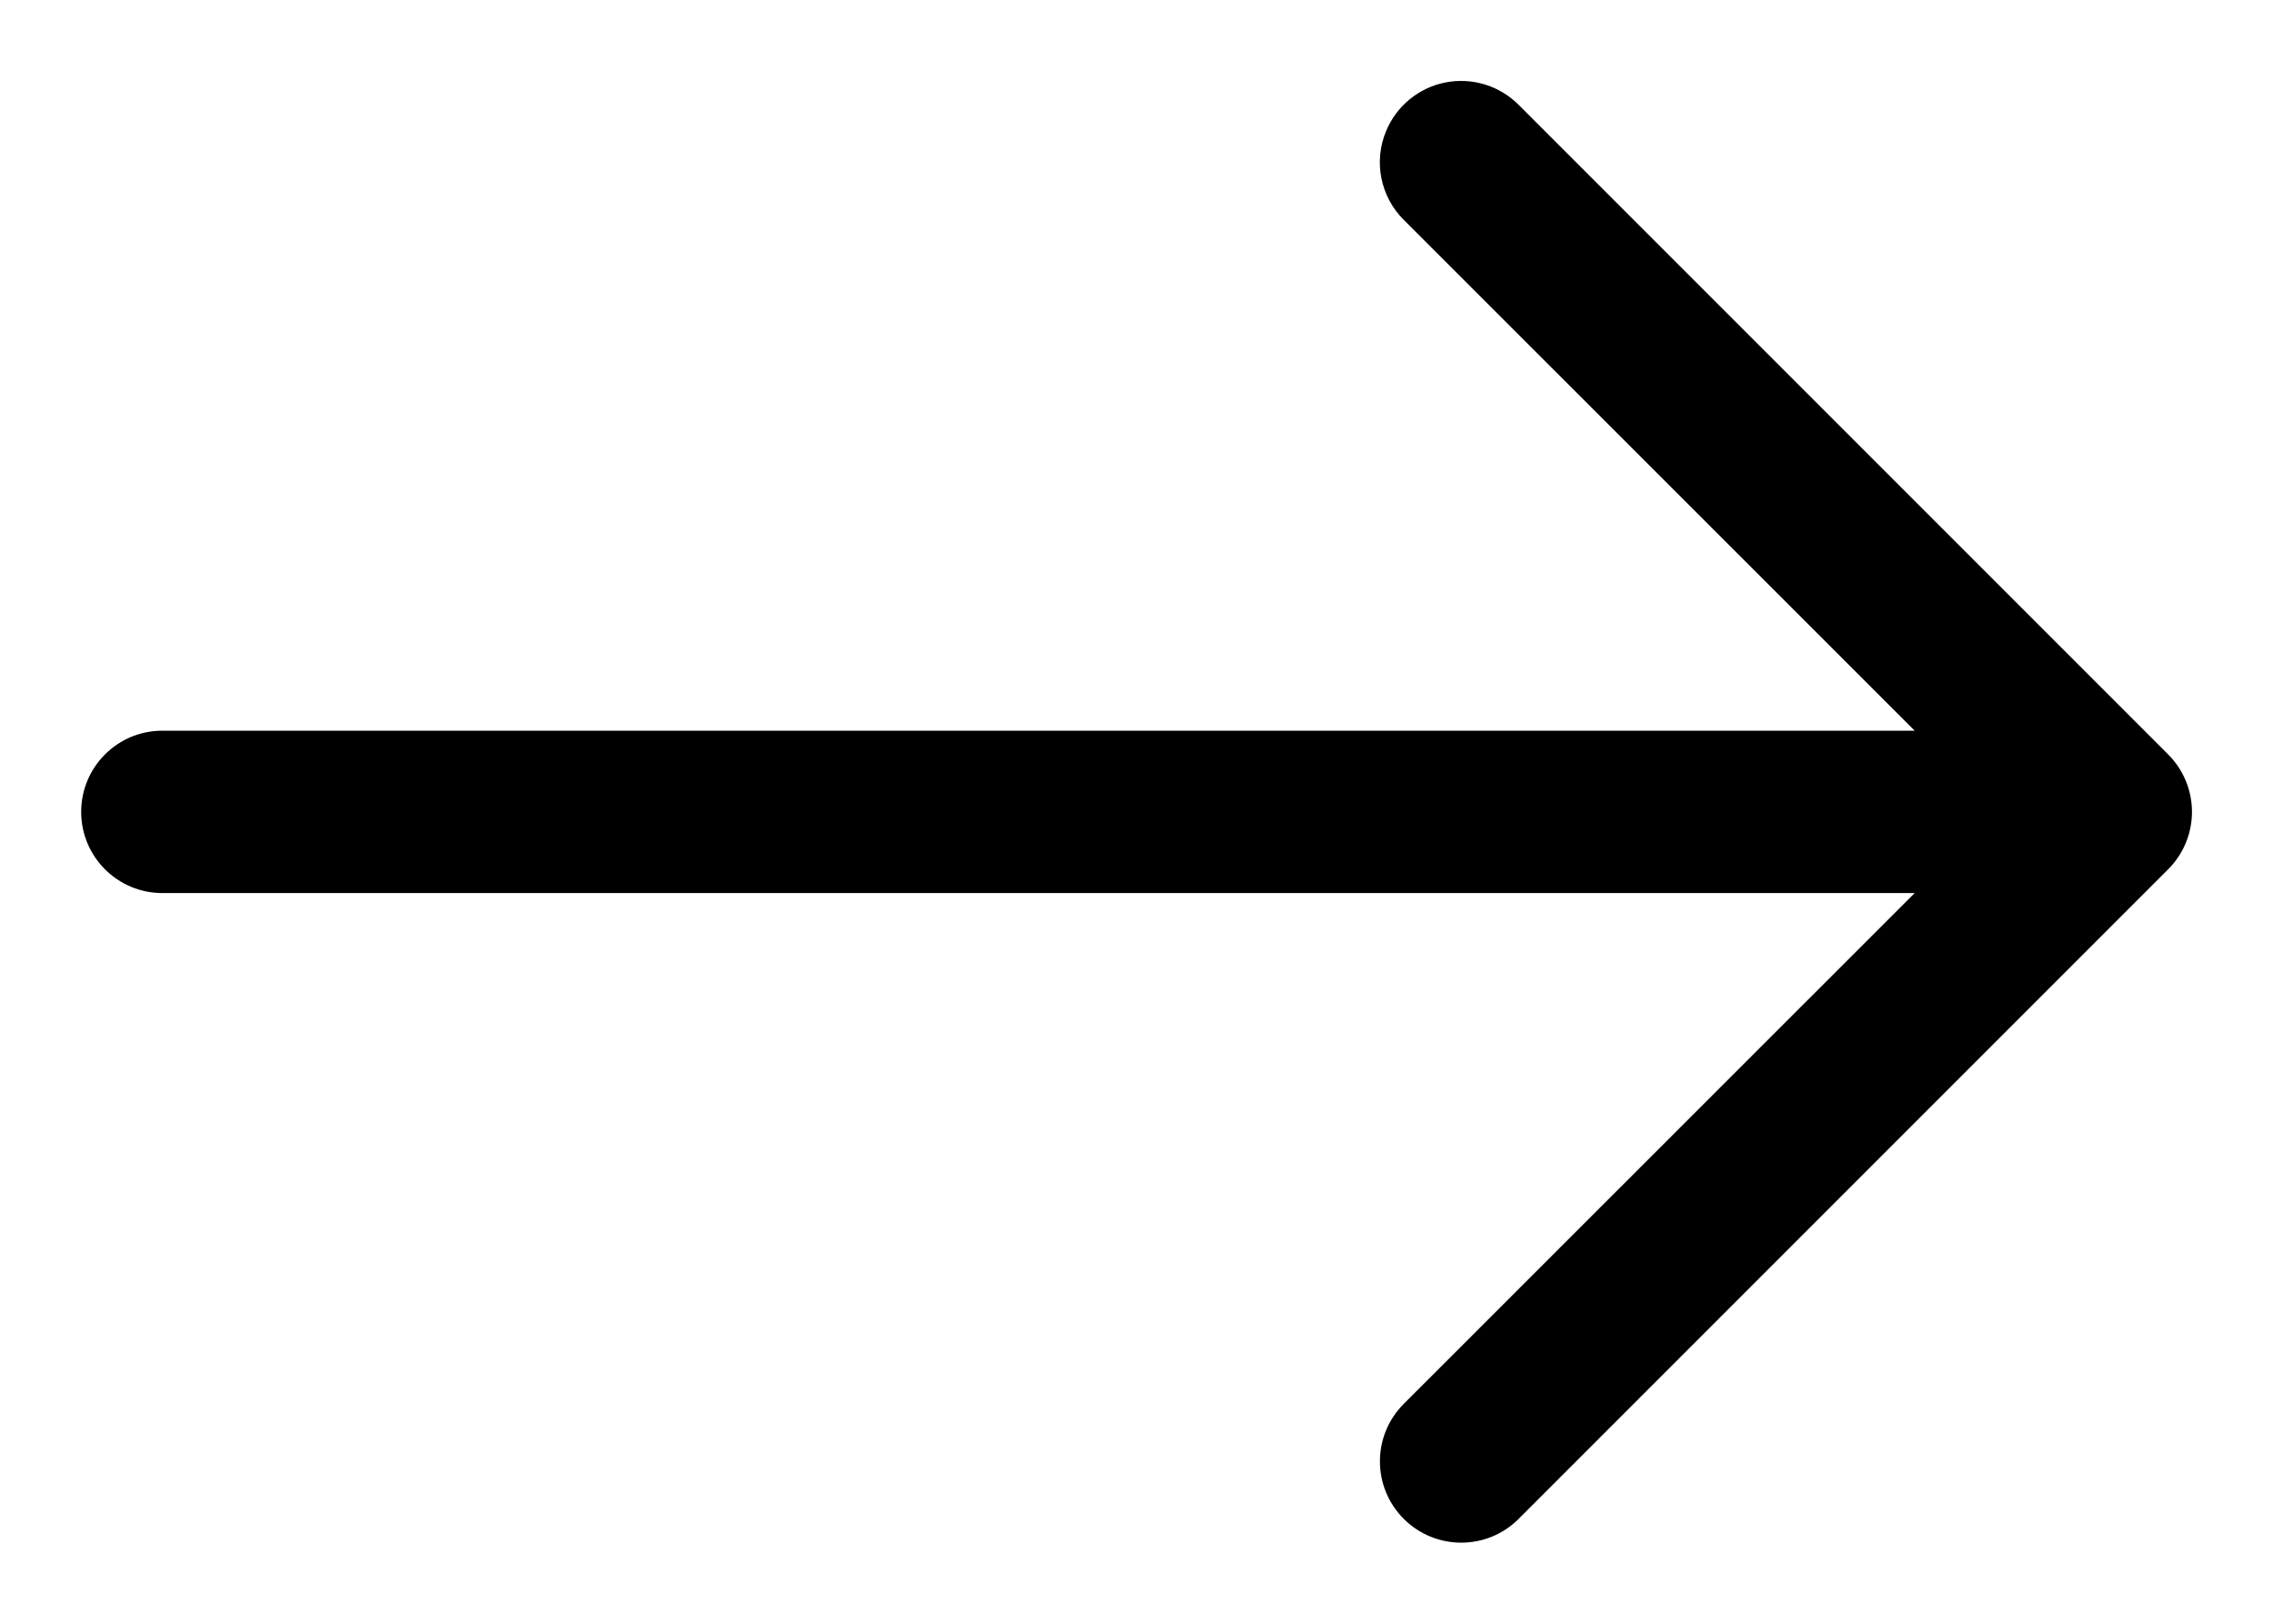
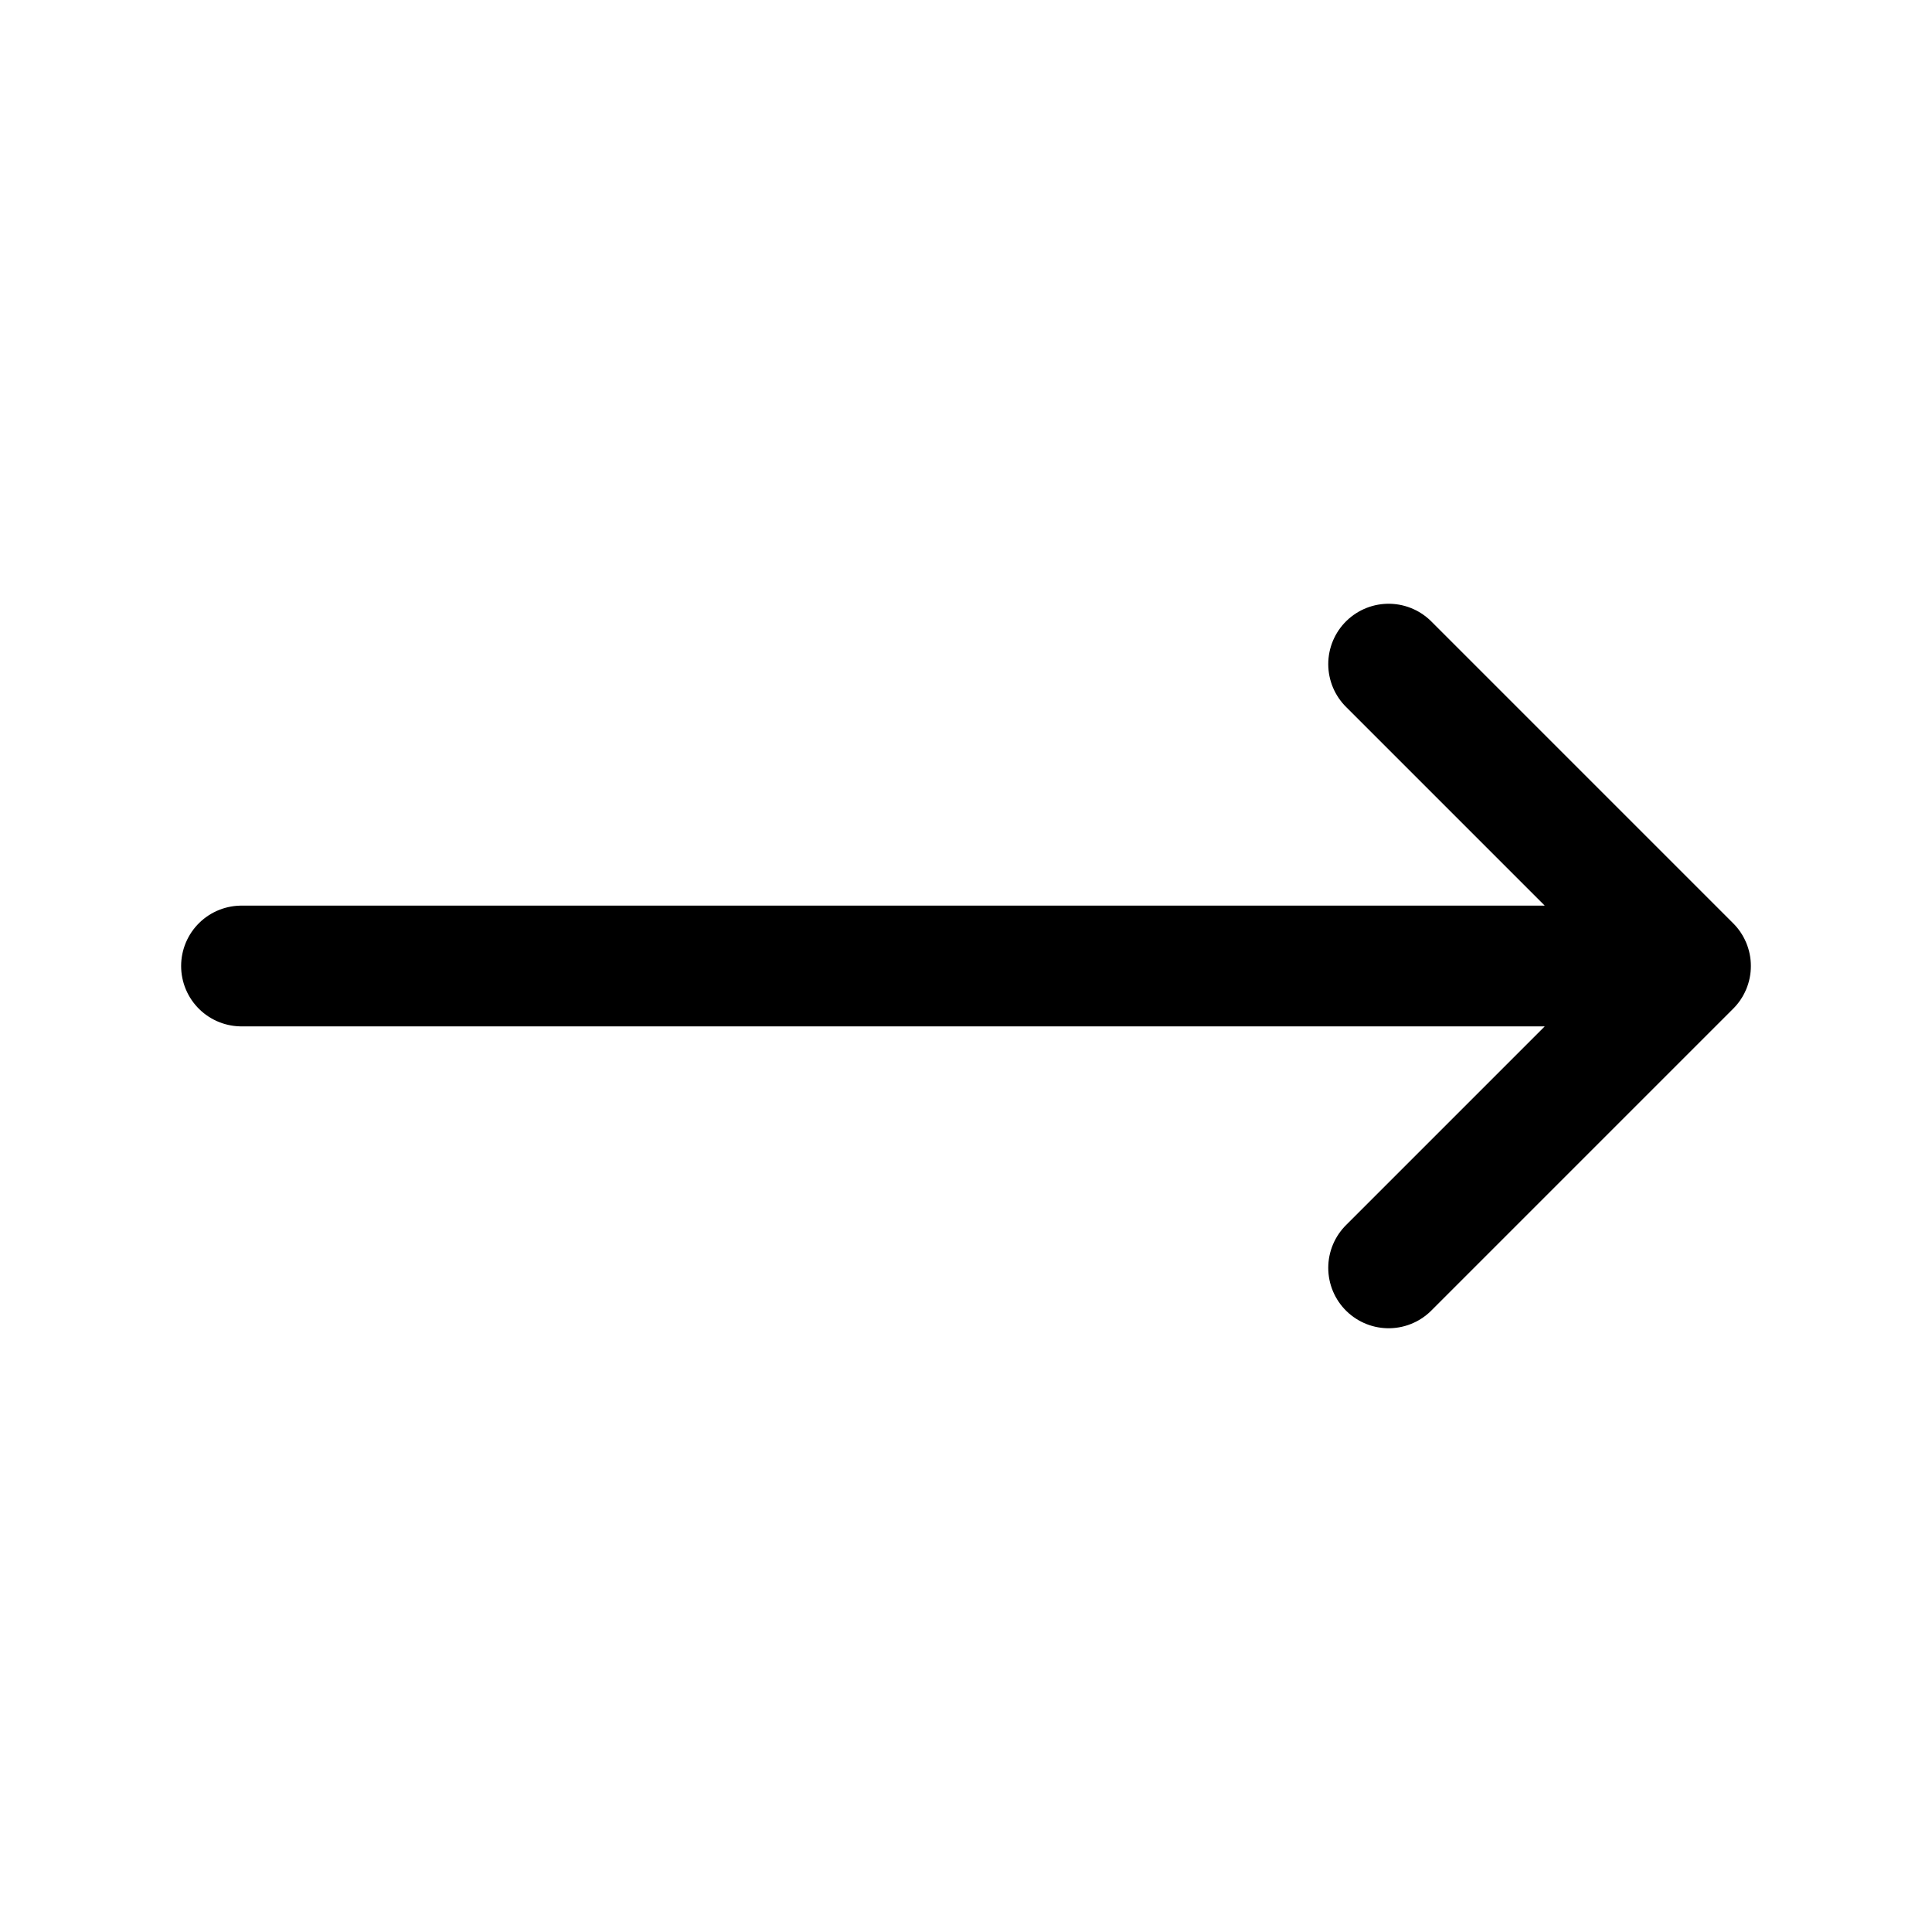
- <svg xmlns="http://www.w3.org/2000/svg" fill="none" class="icon icon-arrow" viewBox="0 0 14 10">
-   <path fill="currentColor" fill-rule="evenodd" d="M8.537.808a.5.5 0 0 1 .817-.162l4 4a.5.5 0 0 1 0 .708l-4 4a.5.5 0 1 1-.708-.708L11.793 5.5H1a.5.5 0 0 1 0-1h10.793L8.646 1.354a.5.5 0 0 1-.109-.546" clip-rule="evenodd" />
+ <svg focusable="false" role="presentation" class="icon icon-arrow" fill="none" viewBox="0 0 24 24" stroke-width="1.5" stroke="currentColor">
+   <path stroke-linecap="round" stroke-linejoin="round" d="M17.25 8.25L21 12m0 0l-3.75 3.75M21 12H3" />
</svg>
